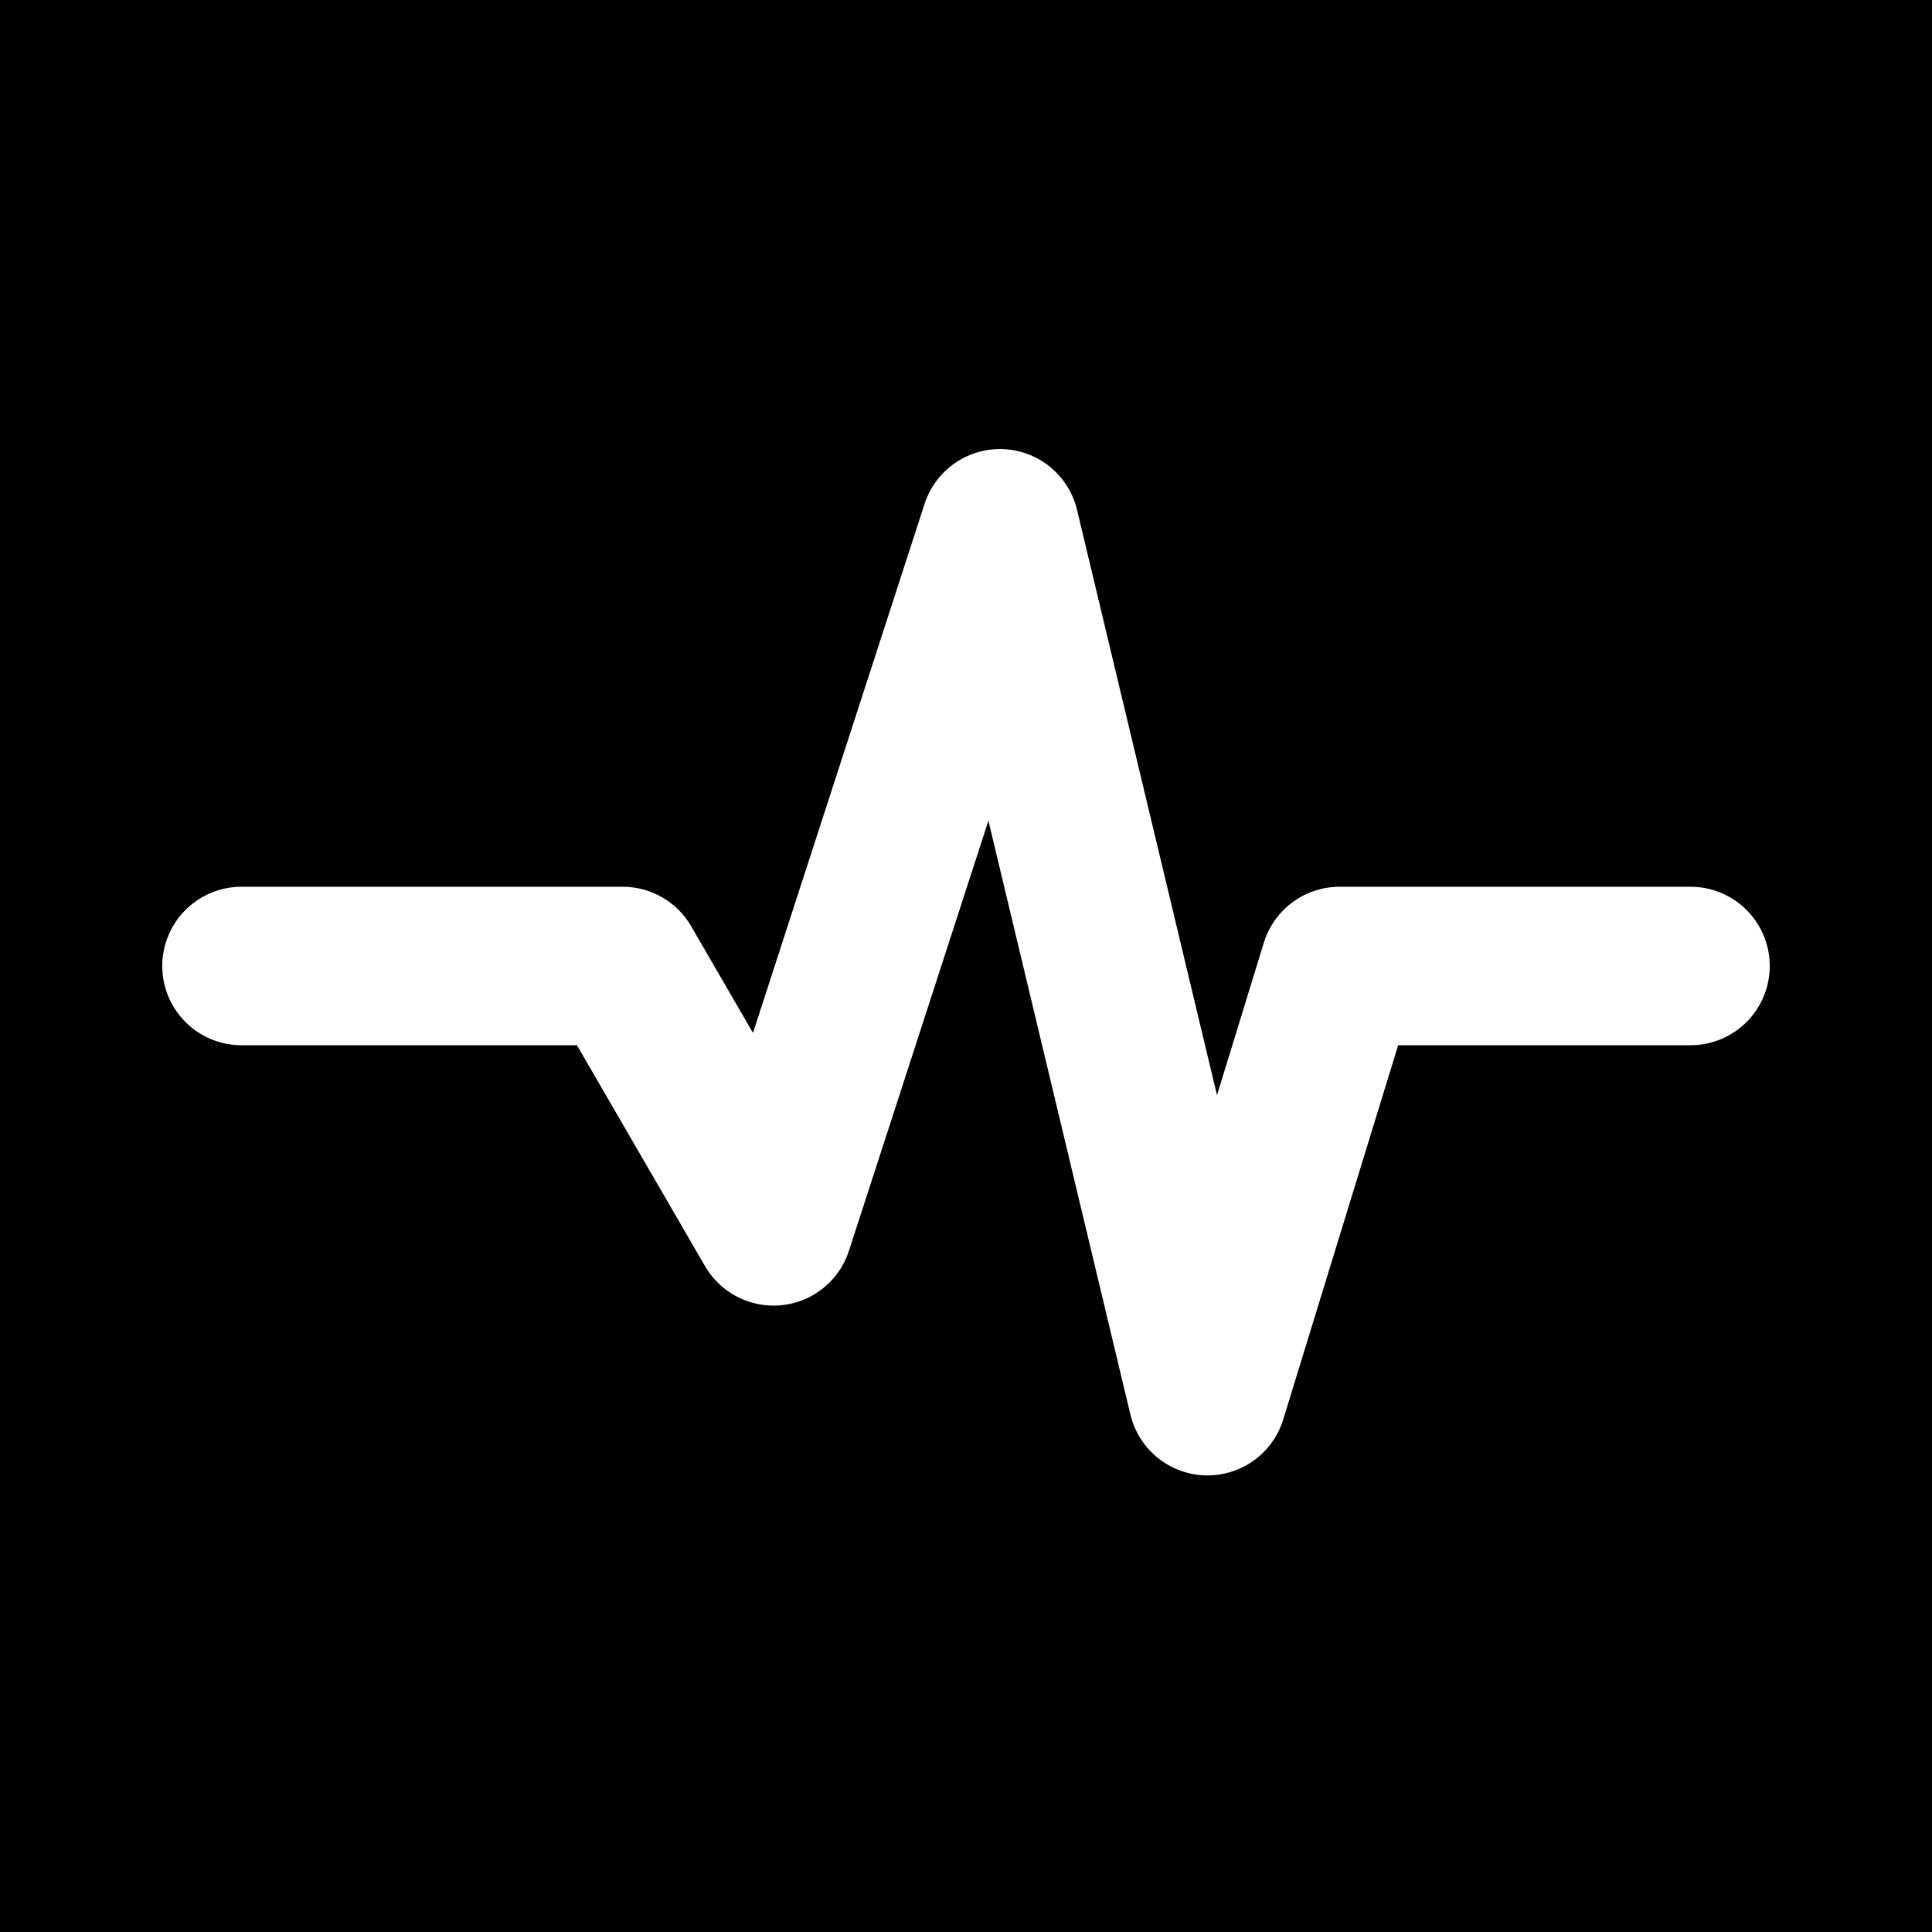
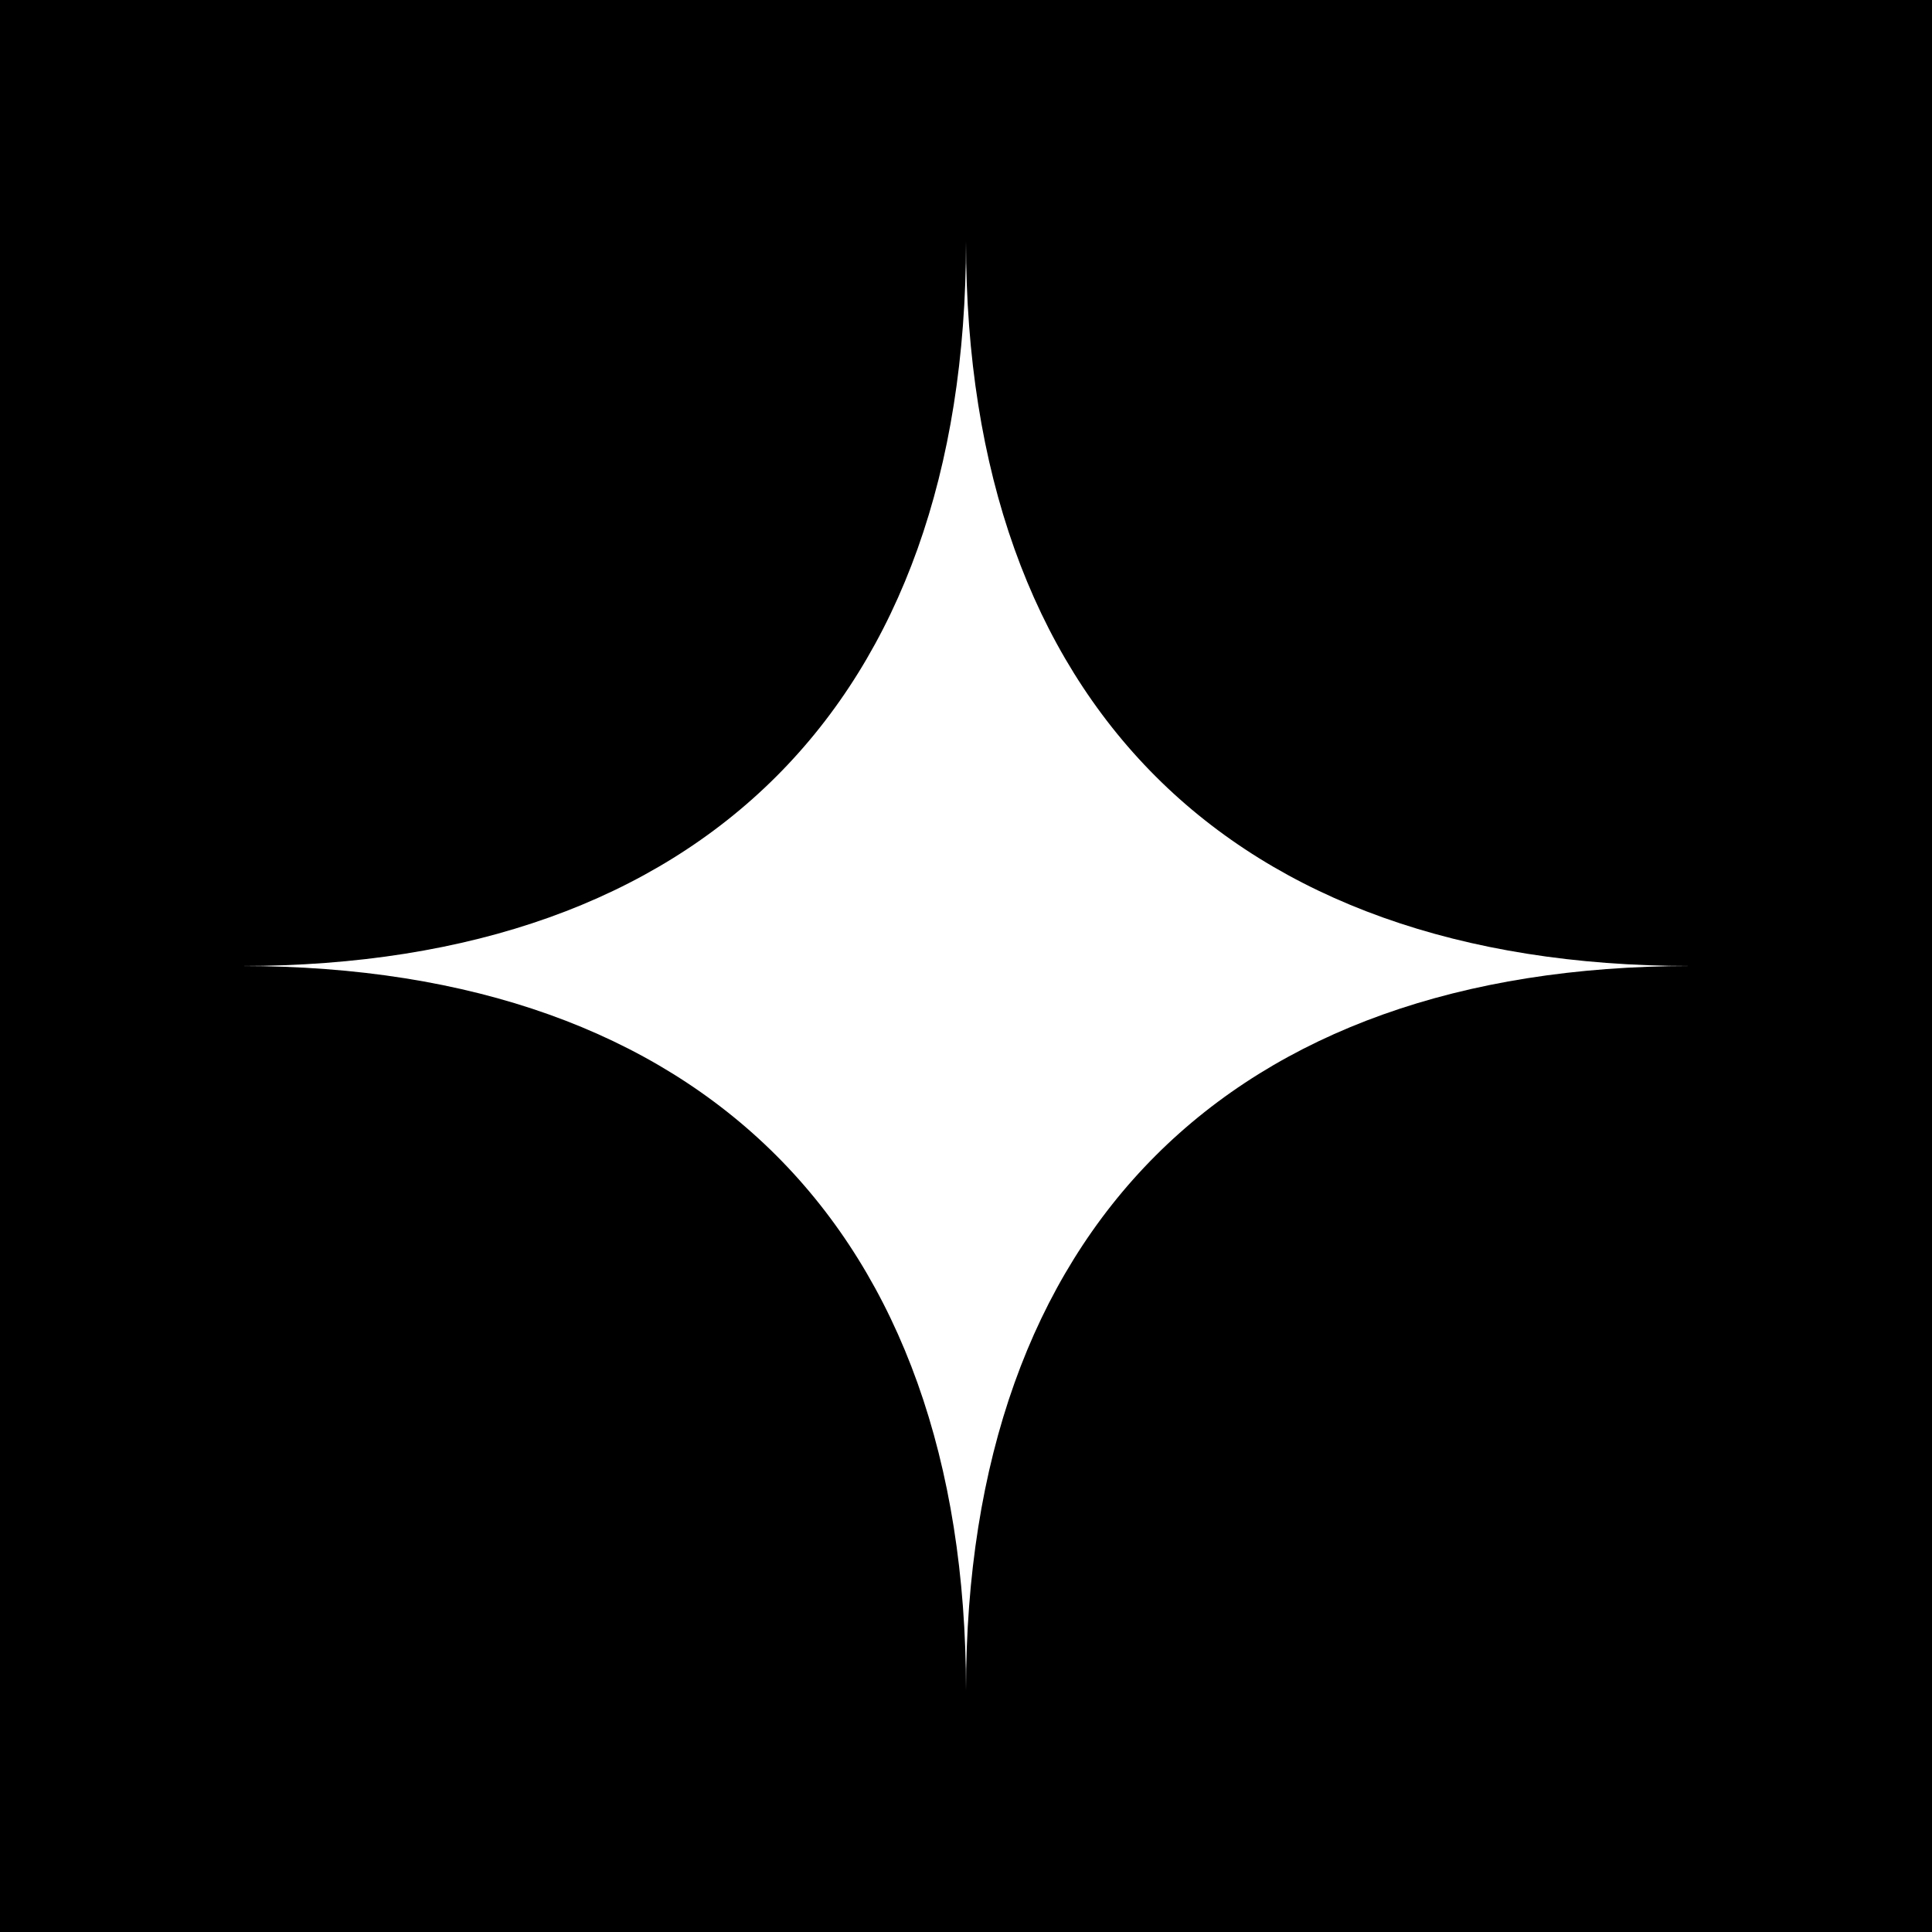
<svg xmlns="http://www.w3.org/2000/svg" width="512" height="512" viewBox="0 0 512 512">
  <rect width="512" height="512" fill="#000000" />
-   <path d="M 64 256 H 165 L 205 325 L 265 140 L 320 370 L 355 256 H 448" fill="none" stroke="#FFFFFF" stroke-width="42" stroke-linecap="round" stroke-linejoin="round" />
+   <path d="M 256 64 C 256 186, 326 256, 448 256 C 326 256, 256 326, 256 448 C 256 326, 186 256, 64 256 C 186 256, 256 186, 256 64 Z" fill="#FFFFFF" />
+   <polygon points="256,150 274,238 362,256 274,274 256,362 238,274 150,256 238,238" fill="#FFFFFF" opacity="0.95" />
+   <circle cx="256" cy="256" r="22" fill="#FFFFFF" />
</svg>
